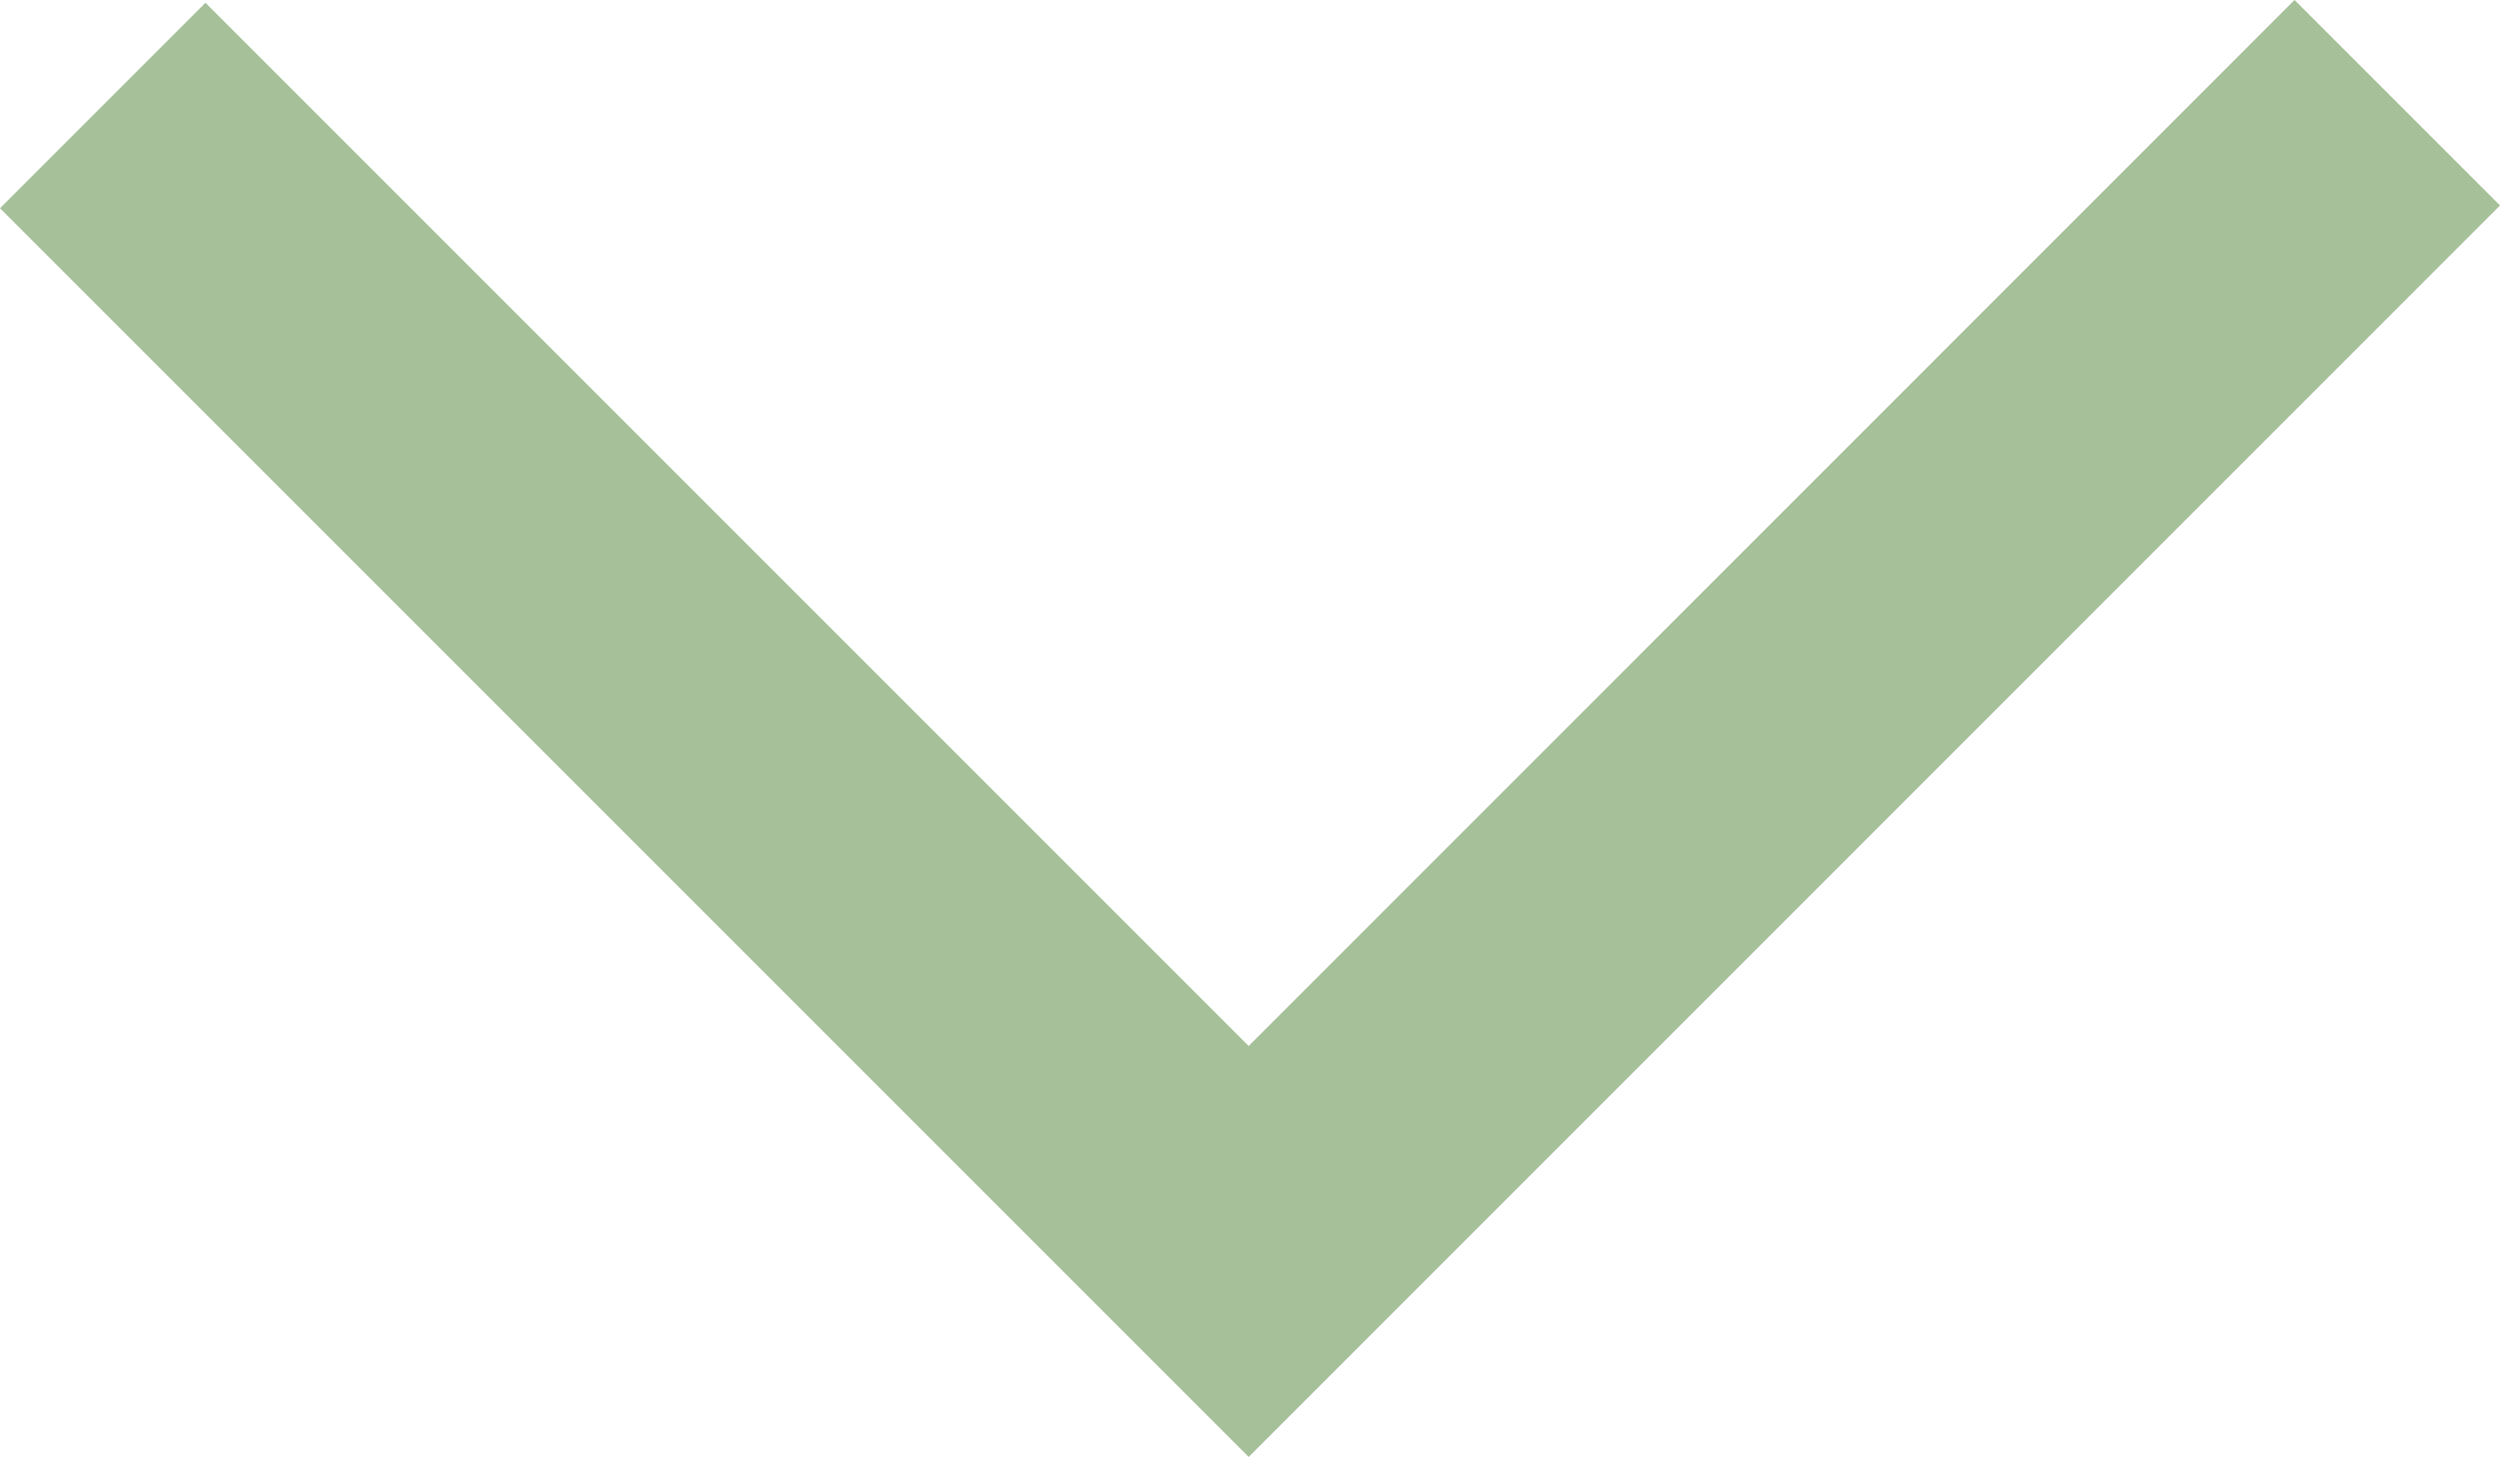
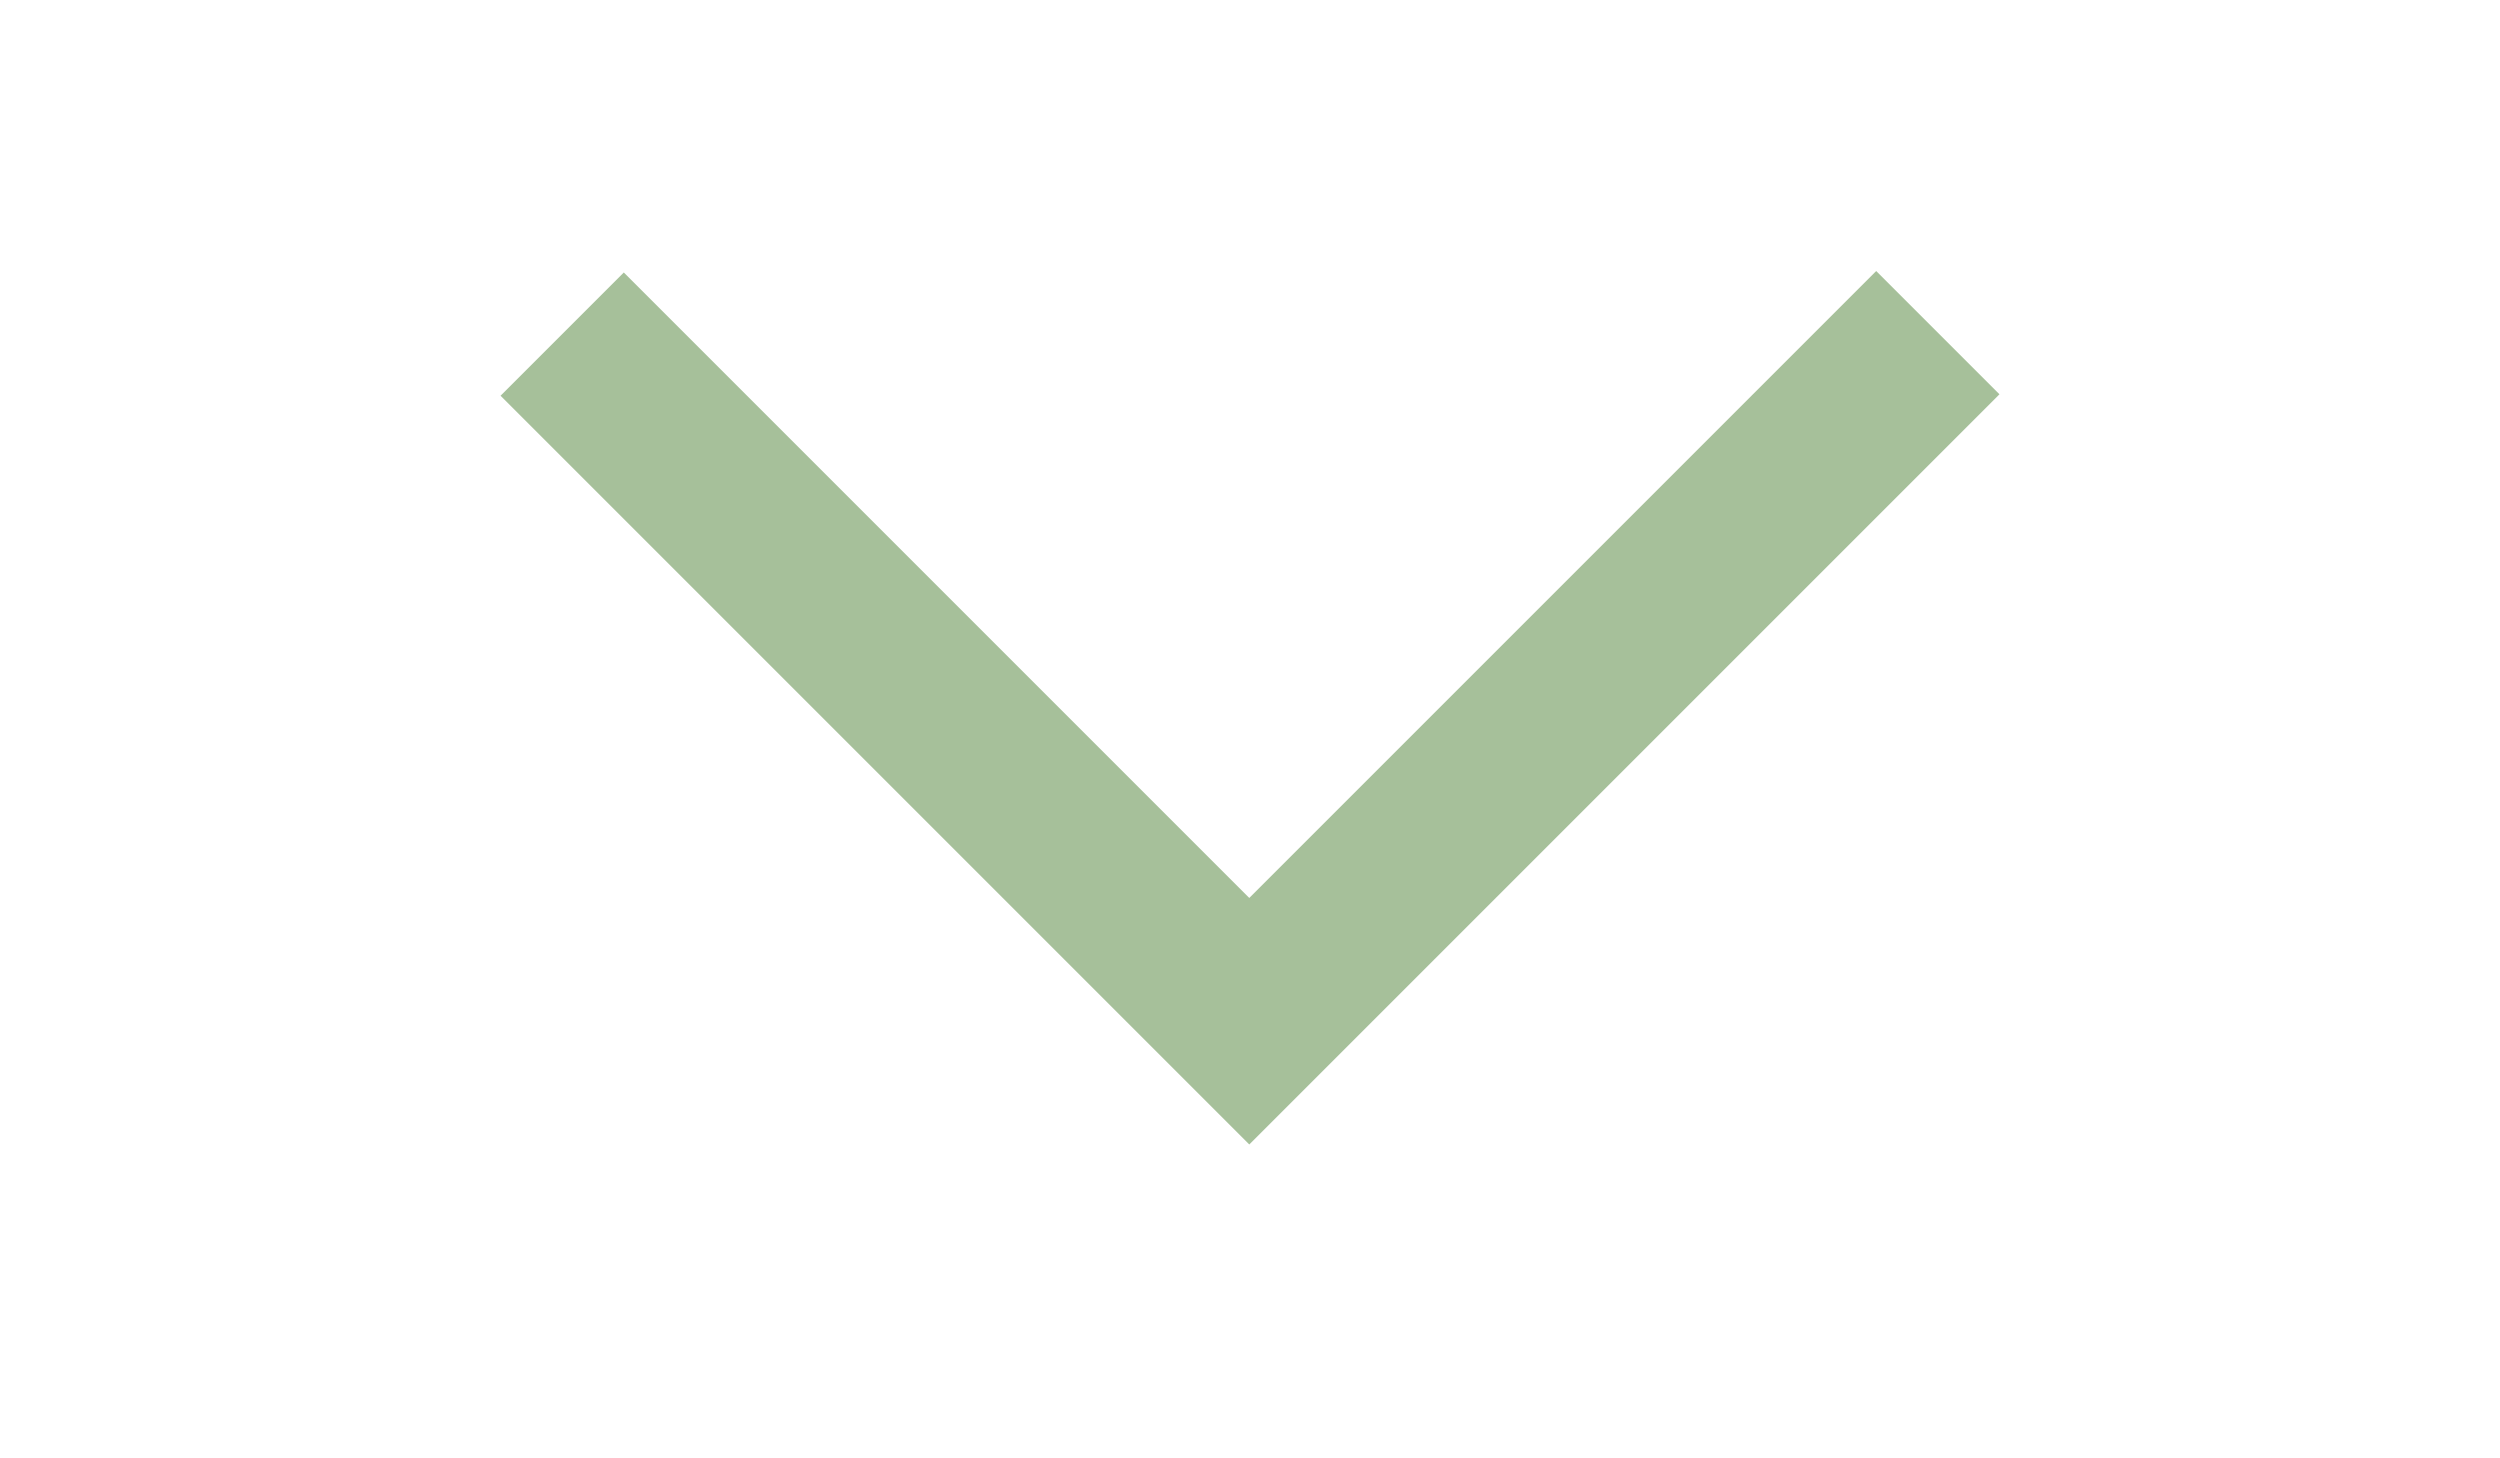
- <svg xmlns="http://www.w3.org/2000/svg" viewBox="0 0 172.06 100.27">
-   <g id="Layer_2" data-name="Layer 2">
-     <g id="Layer_1-2" data-name="Layer 1">
-       <polyline points="164.99 7.07 85.94 86.13 7.07 7.26" fill="none" stroke="#a6c09a" stroke-miterlimit="10" stroke-width="20" />
+ <svg xmlns="http://www.w3.org/2000/svg" version="1.1" id="Layer_1" x="0px" y="0px" viewBox="0 0 172.1 100.3" enable-background="new 0 0 172.1 100.3" xml:space="preserve">
+   <g id="Layer_2">
+     <g id="Layer_1-2">
+       <polyline fill="none" stroke="#A6C09A" stroke-width="12" stroke-miterlimit="10" points="133.4,22.9 86,70.3 38.7,23   " />
    </g>
  </g>
</svg>
